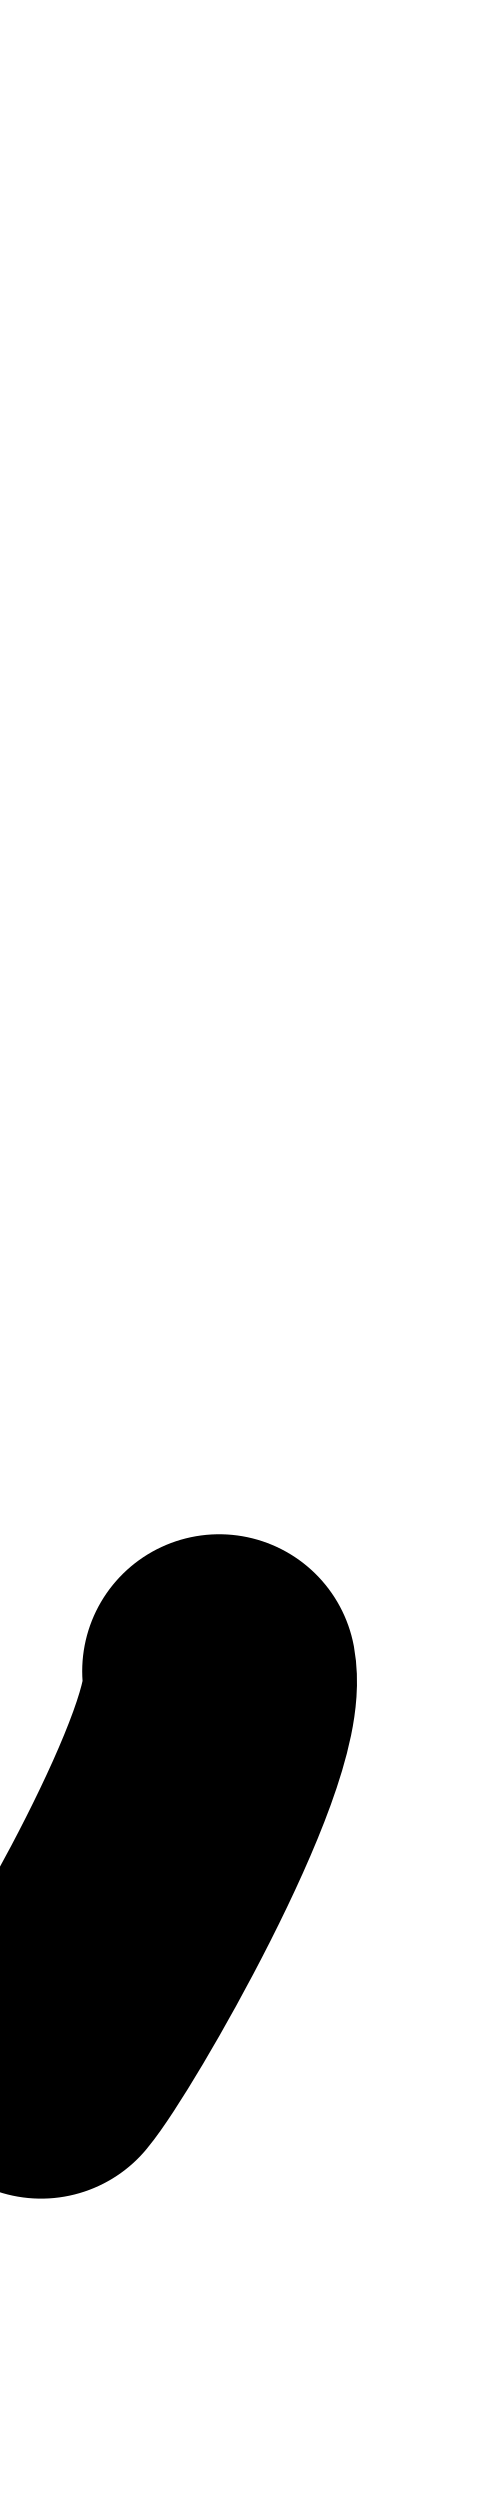
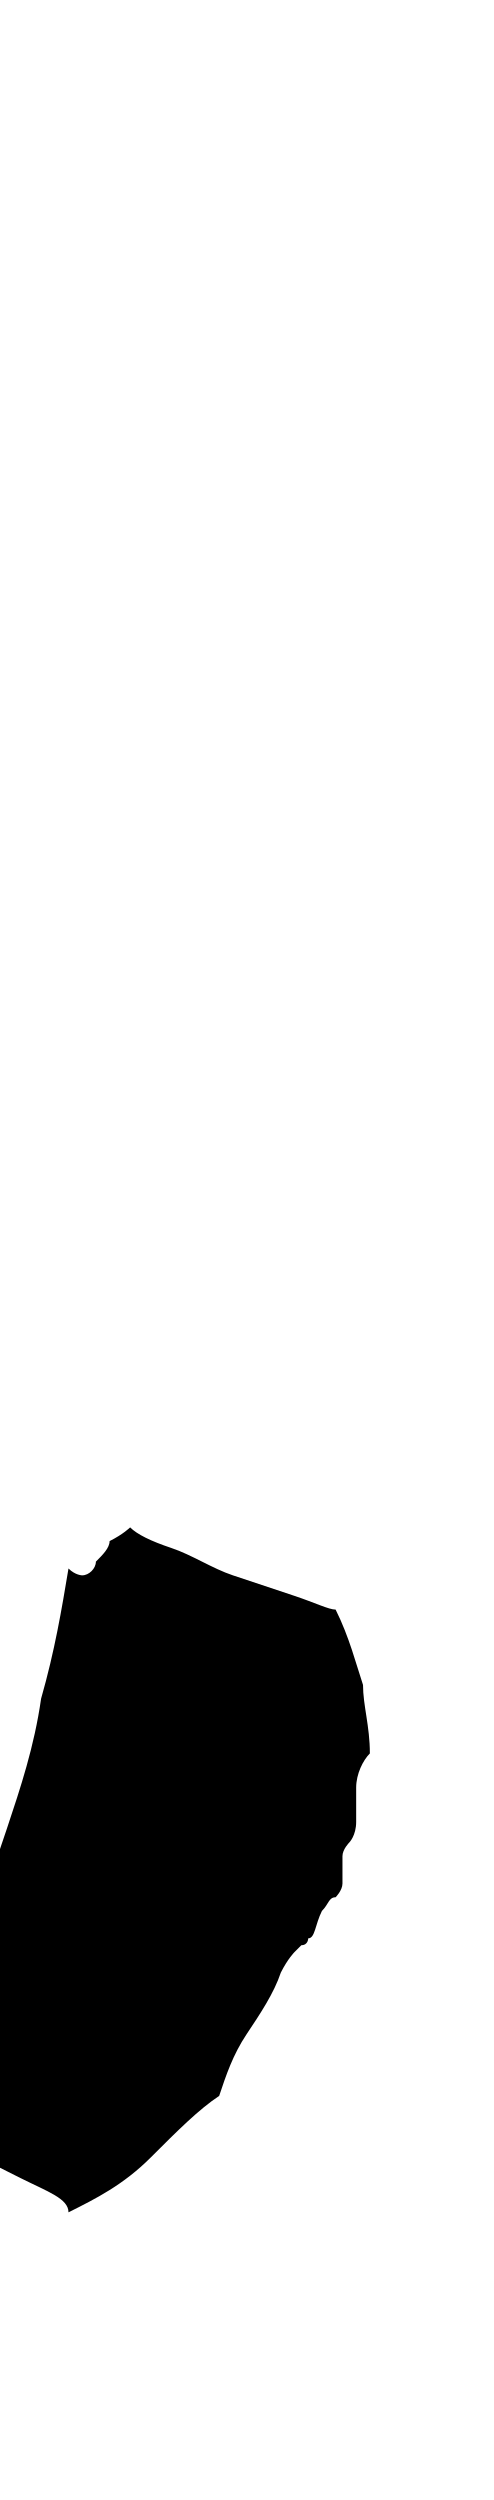
- <svg xmlns="http://www.w3.org/2000/svg" version="1.1" id="Layer_1" x="0px" y="0px" viewBox="0 0 7.2 36.5" enable-background="new 0 0 7.2 36.5" xml:space="preserve">
-   <path fill="none" stroke="#000000" stroke-width="4" stroke-linecap="round" stroke-linejoin="round" stroke-miterlimit="10" d="  M3.2,24.4c0.2,1.1-2.1,5.1-2.6,5.7" />
+ <svg xmlns="http://www.w3.org/2000/svg" xmlns:xlink="http://www.w3.org/1999/xlink" version="1.1" id="Layer_1" x="0px" y="0px" viewBox="0 0 7.2 36.5" enable-background="new 0 0 7.2 36.5" xml:space="preserve">
+   <g>
+     <defs>
+       <path id="SVGID_84_" d="M1.9,22.3c0.1,0.1,0.3,0.2,0.6,0.3c0.3,0.1,0.6,0.3,0.9,0.4c0.3,0.1,0.6,0.2,0.9,0.3s0.5,0.2,0.6,0.2    c0.2,0.4,0.3,0.8,0.4,1.1c0,0.3,0.1,0.6,0.1,1c-0.1,0.1-0.2,0.3-0.2,0.5c0,0.2,0,0.4,0,0.5c0,0.2-0.1,0.3-0.1,0.3    C5.1,26.9,5,27,5,27.1c0,0,0,0.1,0,0.2c0,0.1,0,0.1,0,0.2c0,0.1-0.1,0.2-0.1,0.2c-0.1,0-0.1,0.1-0.2,0.2c-0.1,0.2-0.1,0.4-0.2,0.4    c0,0,0,0.1-0.1,0.1c0,0,0,0-0.1,0.1c0,0-0.1,0.1-0.2,0.3c-0.1,0.3-0.3,0.6-0.5,0.9c-0.2,0.3-0.3,0.6-0.4,0.9    c-0.3,0.2-0.6,0.5-1,0.9c-0.4,0.4-0.8,0.6-1.2,0.8C1,32.1,0.7,32,0.3,31.8c-0.4-0.2-0.8-0.4-1.1-0.6c-0.4-0.2-0.6-0.5-0.8-0.7    s-0.2-0.5,0.1-0.7c0.4-0.4,0.7-0.8,0.9-1.4c0.3-0.5,0.5-1.1,0.7-1.7c0.2-0.6,0.4-1.2,0.5-1.9c0.2-0.7,0.3-1.3,0.4-1.9    c0.1,0.1,0.2,0.1,0.2,0.1c0.1,0,0.2-0.1,0.2-0.2c0.1-0.1,0.2-0.2,0.2-0.3C1.8,22.4,1.9,22.3,1.9,22.3z" />
+     </defs>
+     <clipPath id="SVGID_3_">
+       <use xlink:href="#SVGID_84_" overflow="visible" />
+     </clipPath>
+     <path clip-path="url(#SVGID_3_)" fill="none" stroke="#000000" stroke-width="6" stroke-linecap="round" stroke-linejoin="round" stroke-miterlimit="10" d="   M3.2,24.4c0.2,1.1-2.1,5.1-2.6,5.7" />
+   </g>
</svg>
